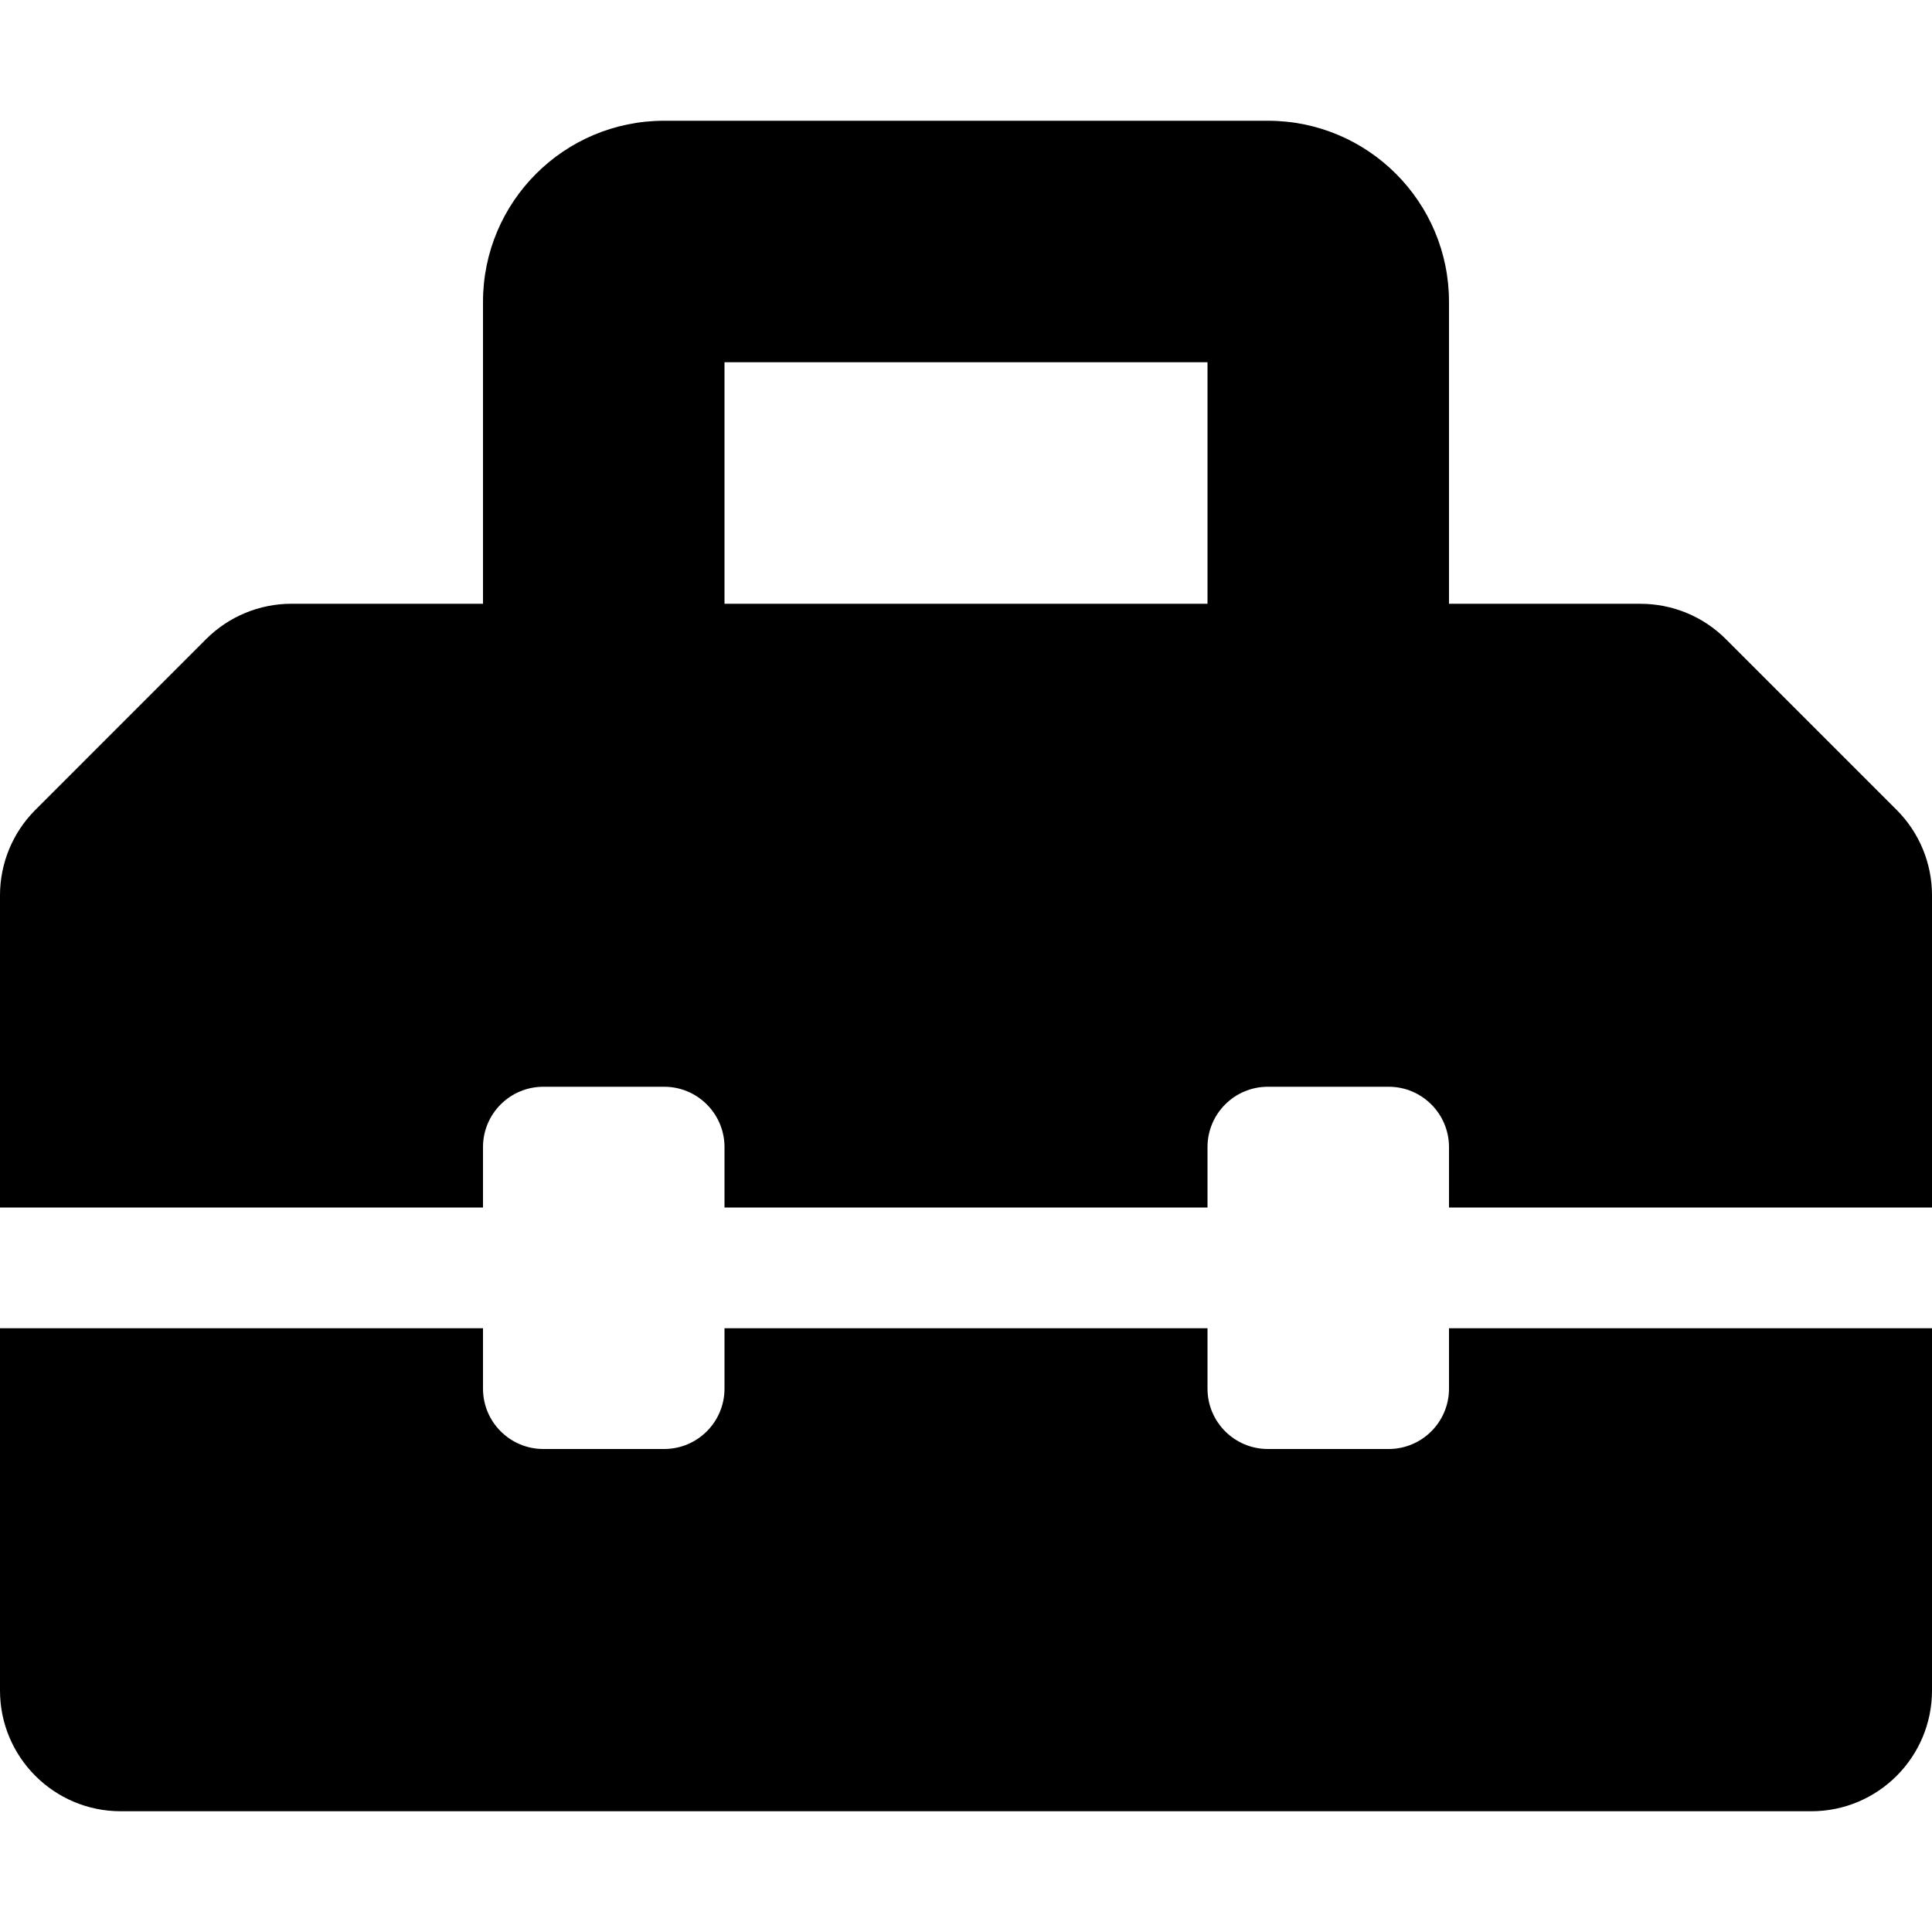
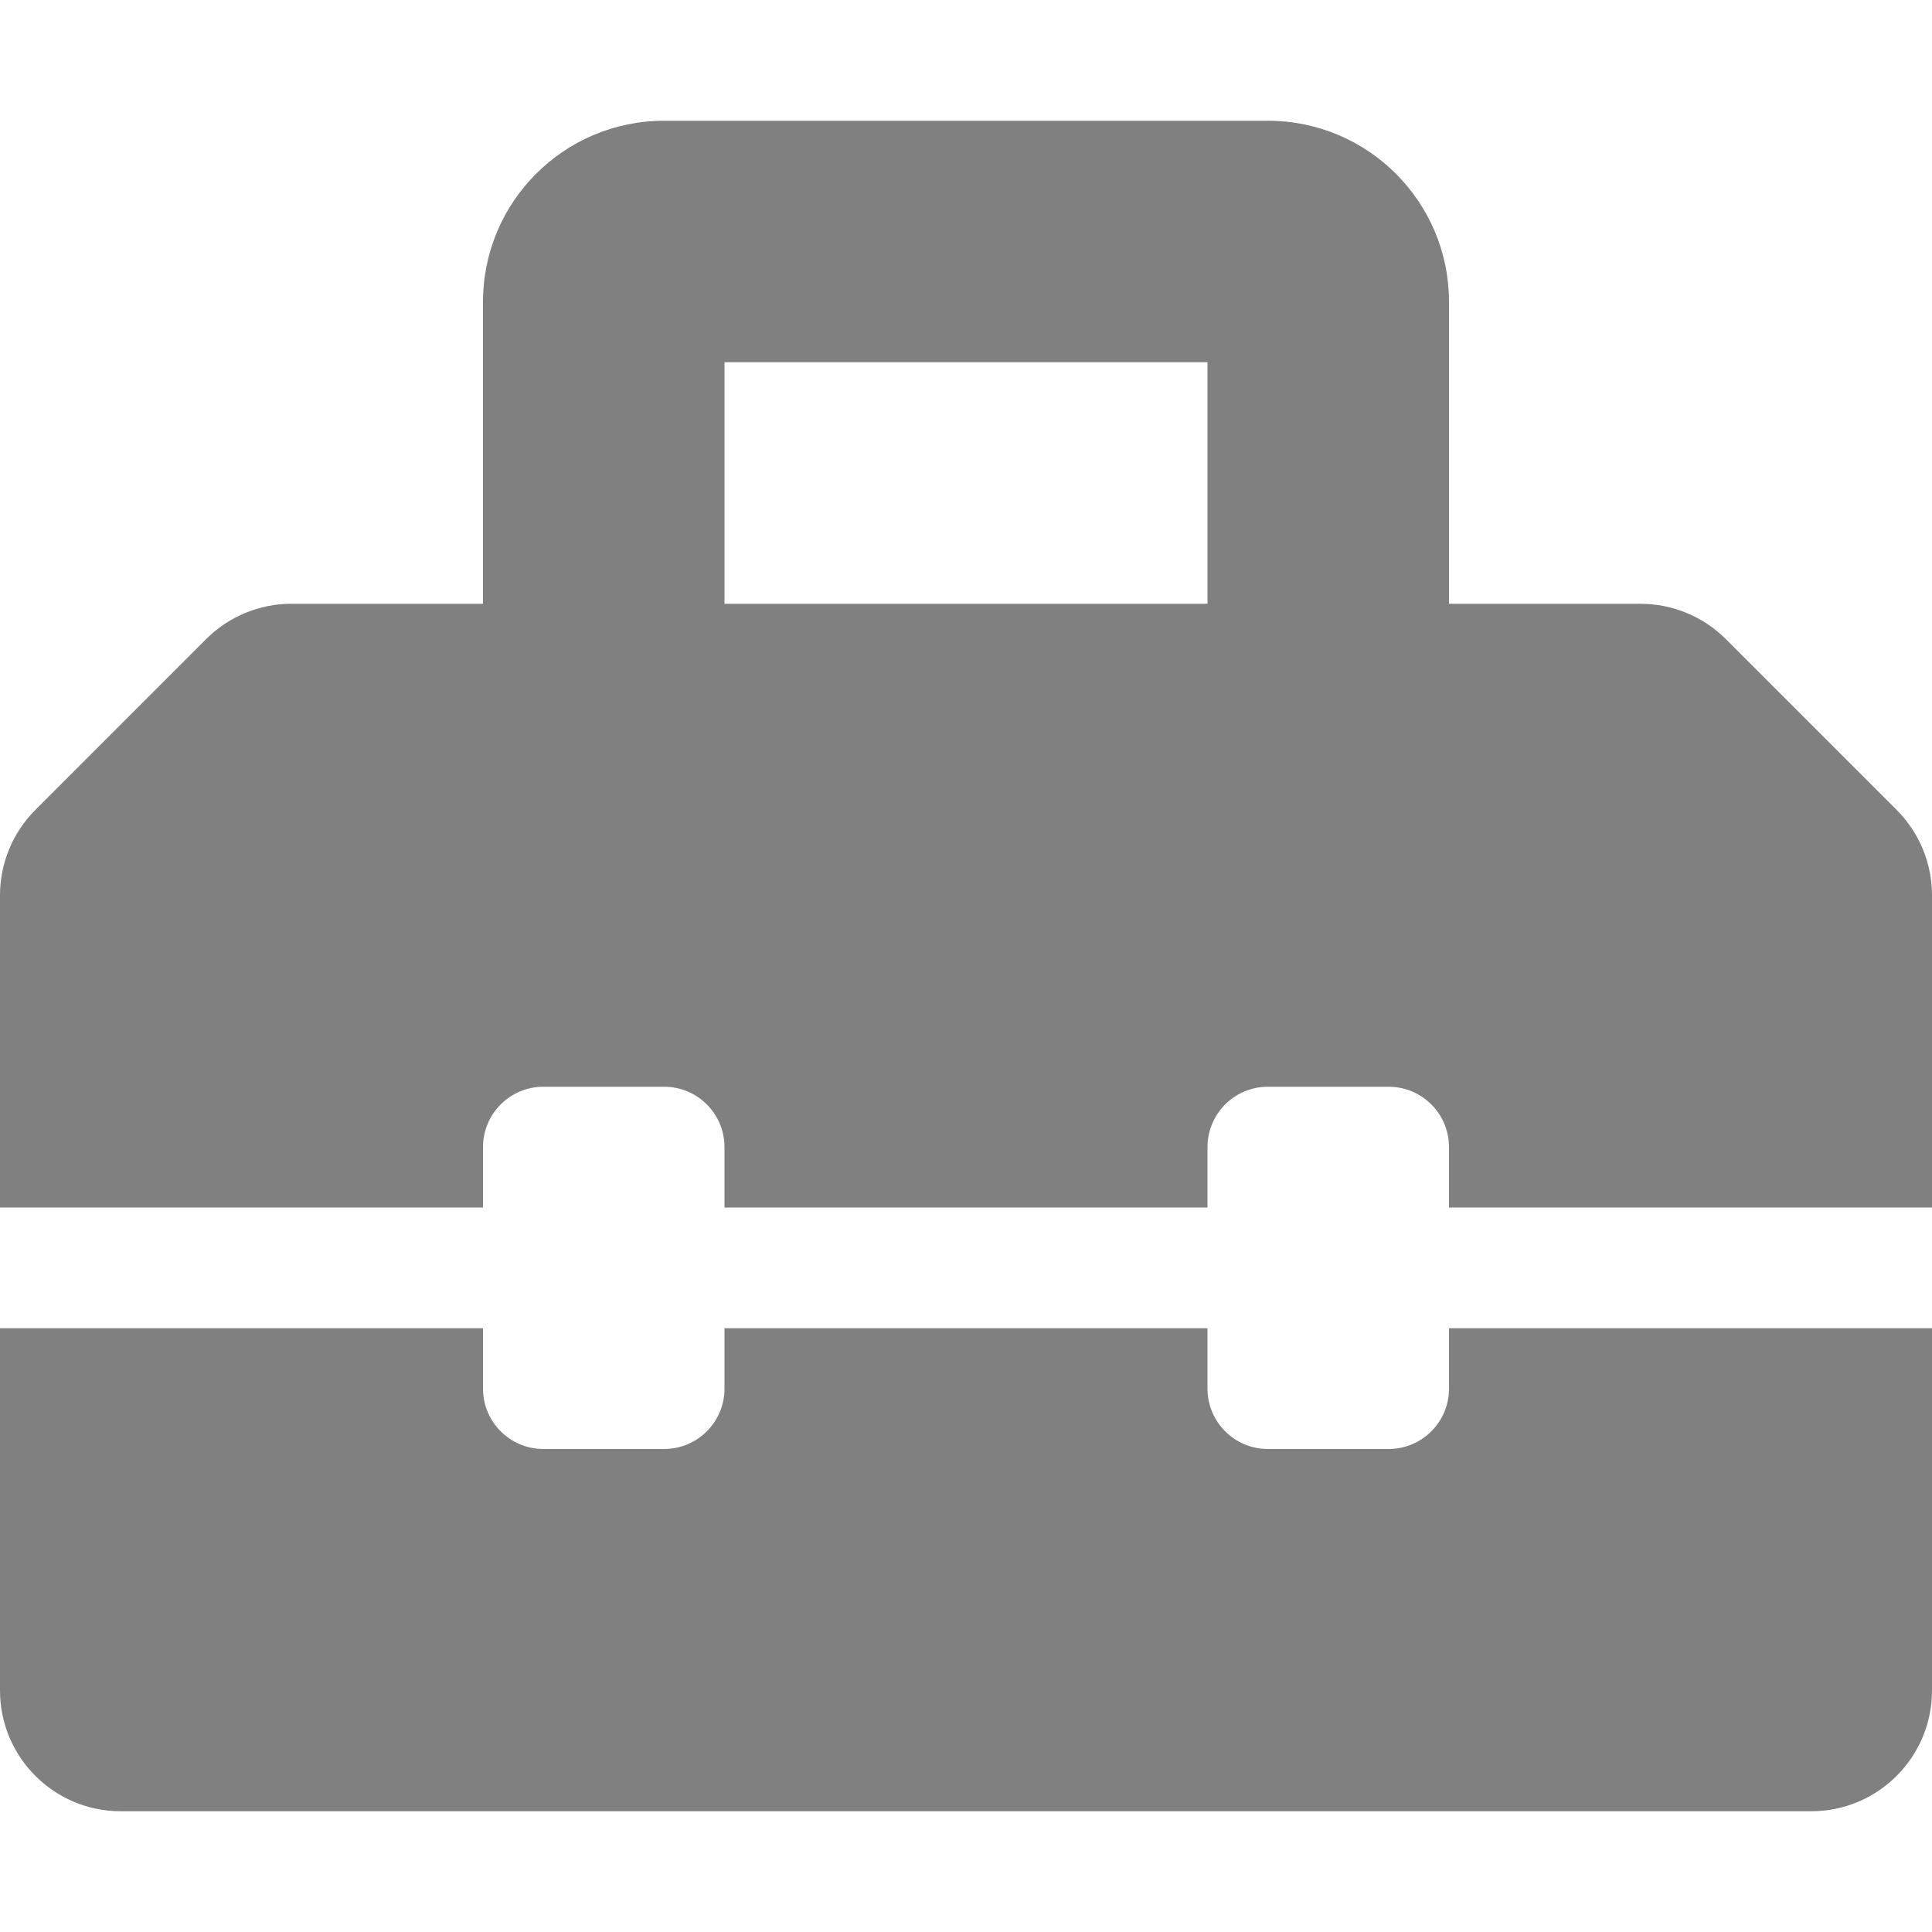
<svg xmlns="http://www.w3.org/2000/svg" aria-hidden="true" focusable="false" data-prefix="fas" data-icon="toolbox" class="svg-inline--fa fa-toolbox fa-w-16" role="img" viewBox="0 0 512 512">
-   <path fill="currentColor" d="M502.63 214.63l-45.25-45.25c-6-6-14.14-9.37-22.63-9.37H384V80c0-26.51-21.49-48-48-48H176c-26.51 0-48 21.49-48 48v80H77.25c-8.49 0-16.62 3.37-22.63 9.37L9.37 214.63c-6 6-9.37 14.14-9.37 22.63V320h128v-16c0-8.84 7.16-16 16-16h32c8.84 0 16 7.16 16 16v16h128v-16c0-8.84 7.16-16 16-16h32c8.84 0 16 7.16 16 16v16h128v-82.75c0-8.48-3.37-16.62-9.37-22.62zM320 160H192V96h128v64zm64 208c0 8.84-7.16 16-16 16h-32c-8.84 0-16-7.16-16-16v-16H192v16c0 8.84-7.16 16-16 16h-32c-8.84 0-16-7.16-16-16v-16H0v96c0 17.67 14.33 32 32 32h448c17.67 0 32-14.33 32-32v-96H384v16z" />
+   <path fill="gray" d="M502.63 214.63l-45.25-45.25c-6-6-14.14-9.37-22.63-9.37H384V80c0-26.51-21.49-48-48-48H176c-26.51 0-48 21.49-48 48v80H77.25c-8.49 0-16.62 3.37-22.63 9.37L9.37 214.63c-6 6-9.37 14.14-9.37 22.63V320h128v-16c0-8.84 7.16-16 16-16h32c8.84 0 16 7.16 16 16v16h128v-16c0-8.84 7.16-16 16-16h32c8.84 0 16 7.16 16 16v16h128v-82.75c0-8.48-3.37-16.62-9.37-22.62zM320 160H192V96h128v64zm64 208c0 8.84-7.16 16-16 16h-32c-8.84 0-16-7.16-16-16v-16H192v16c0 8.84-7.16 16-16 16h-32c-8.84 0-16-7.16-16-16v-16H0v96c0 17.67 14.33 32 32 32h448c17.67 0 32-14.33 32-32v-96H384v16z" />
</svg>
